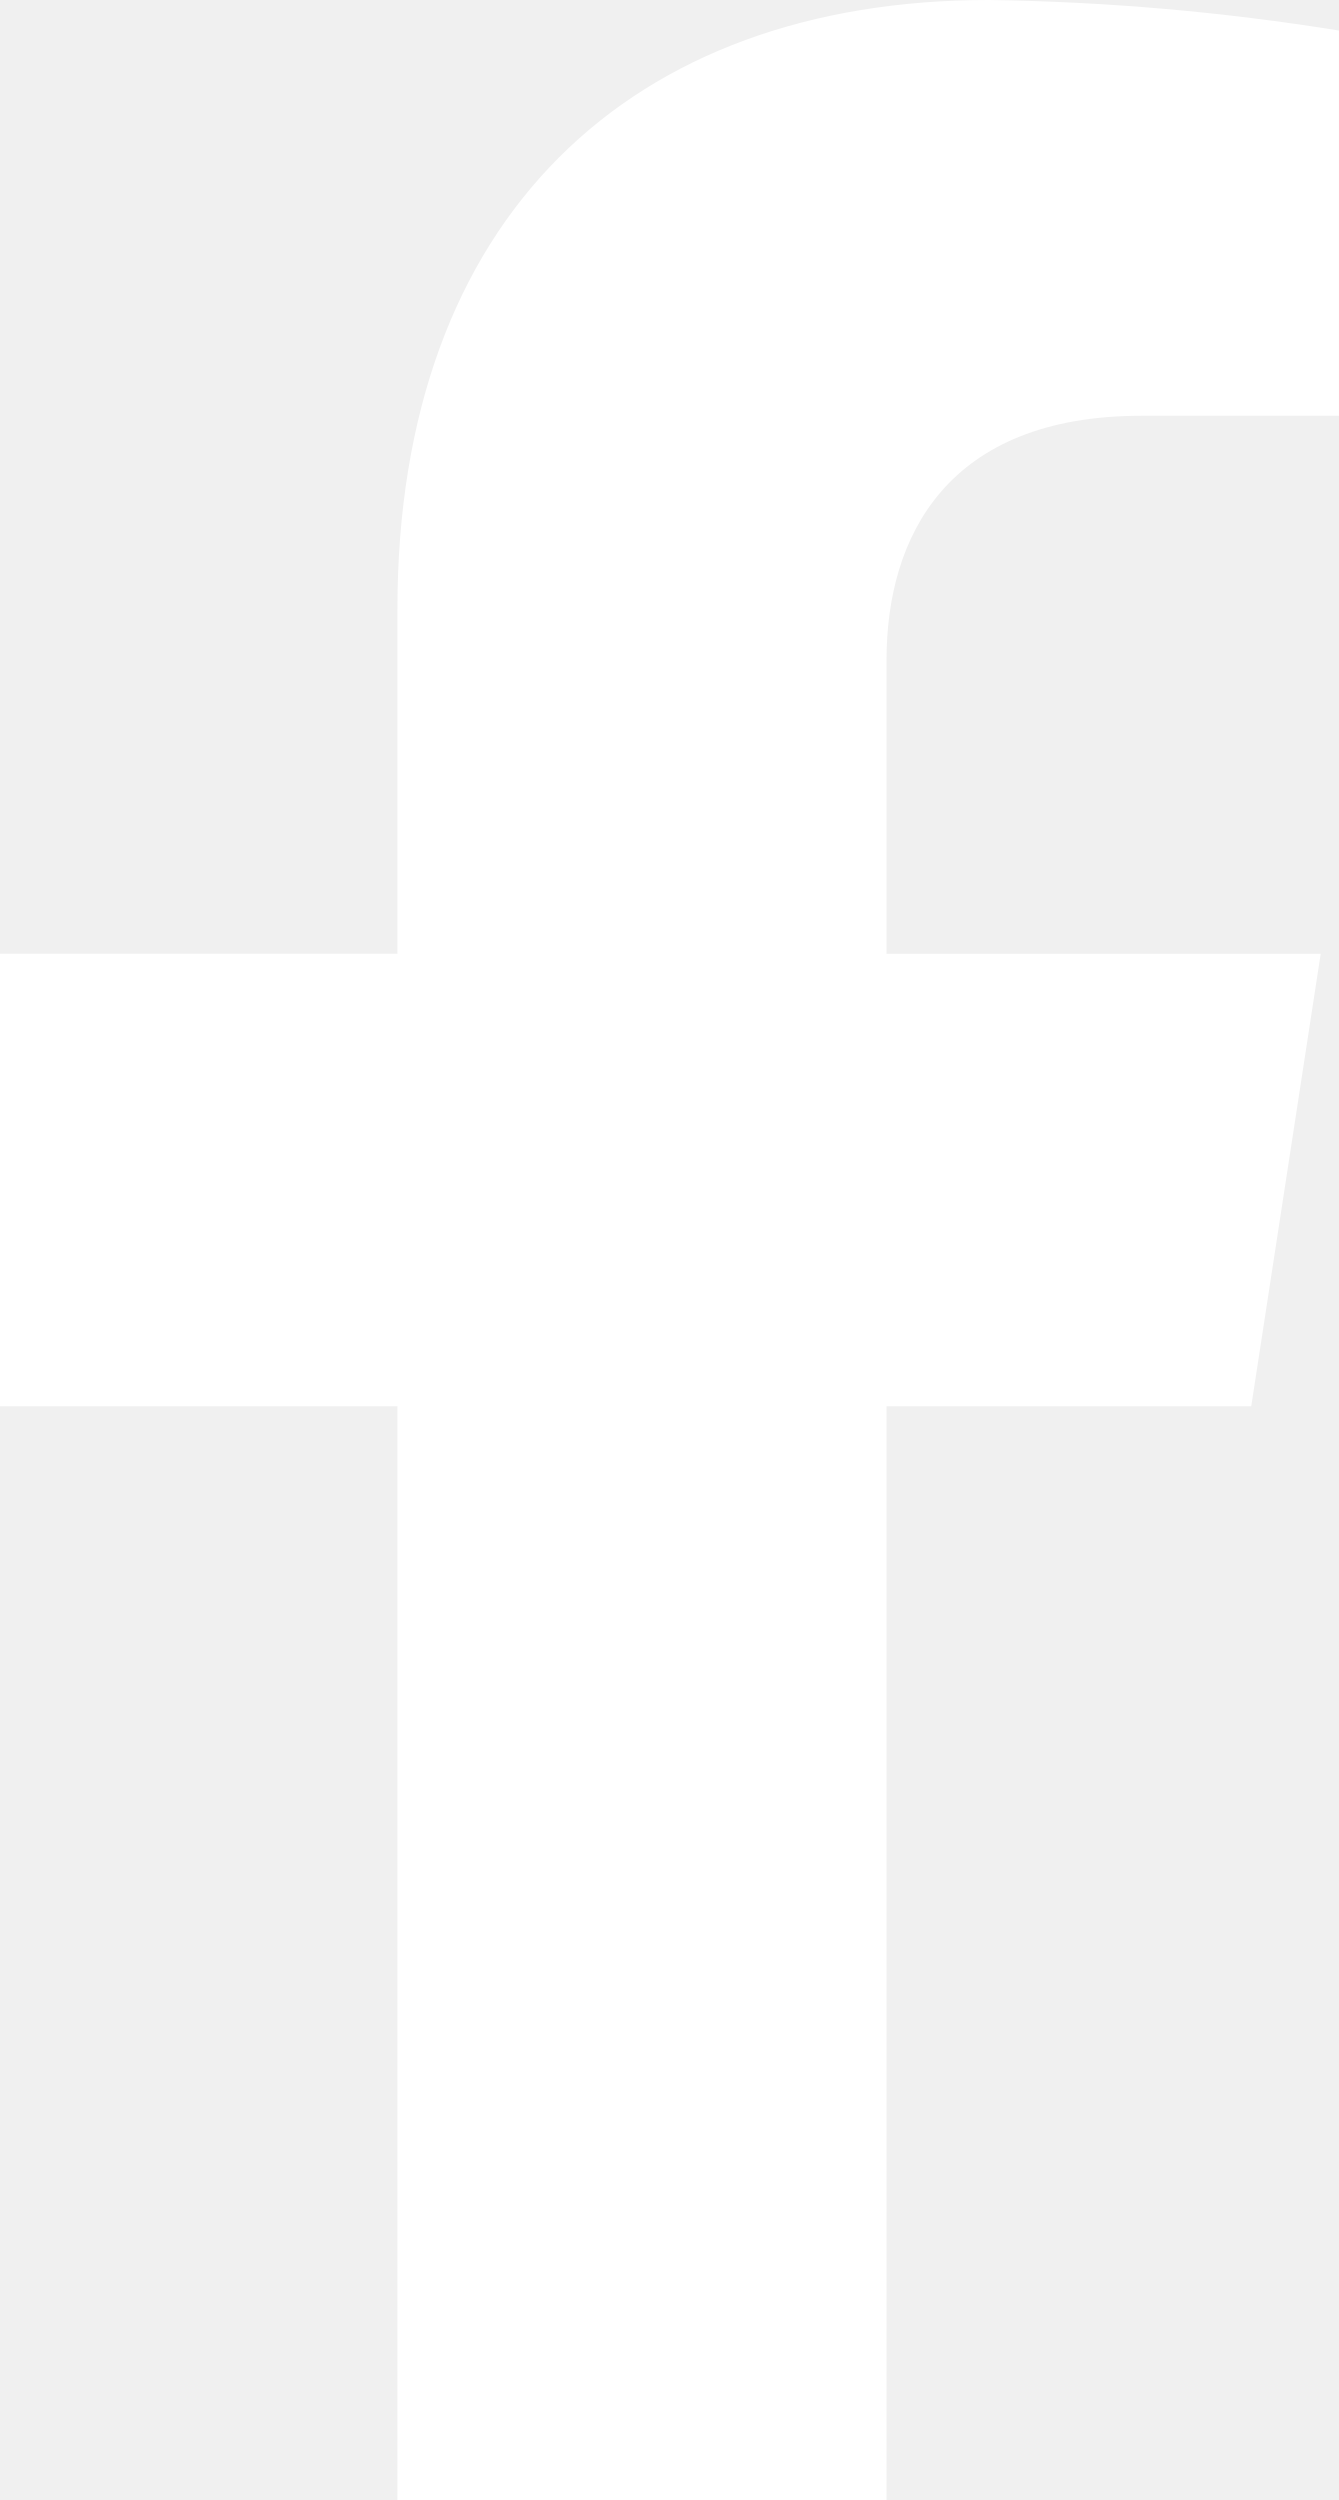
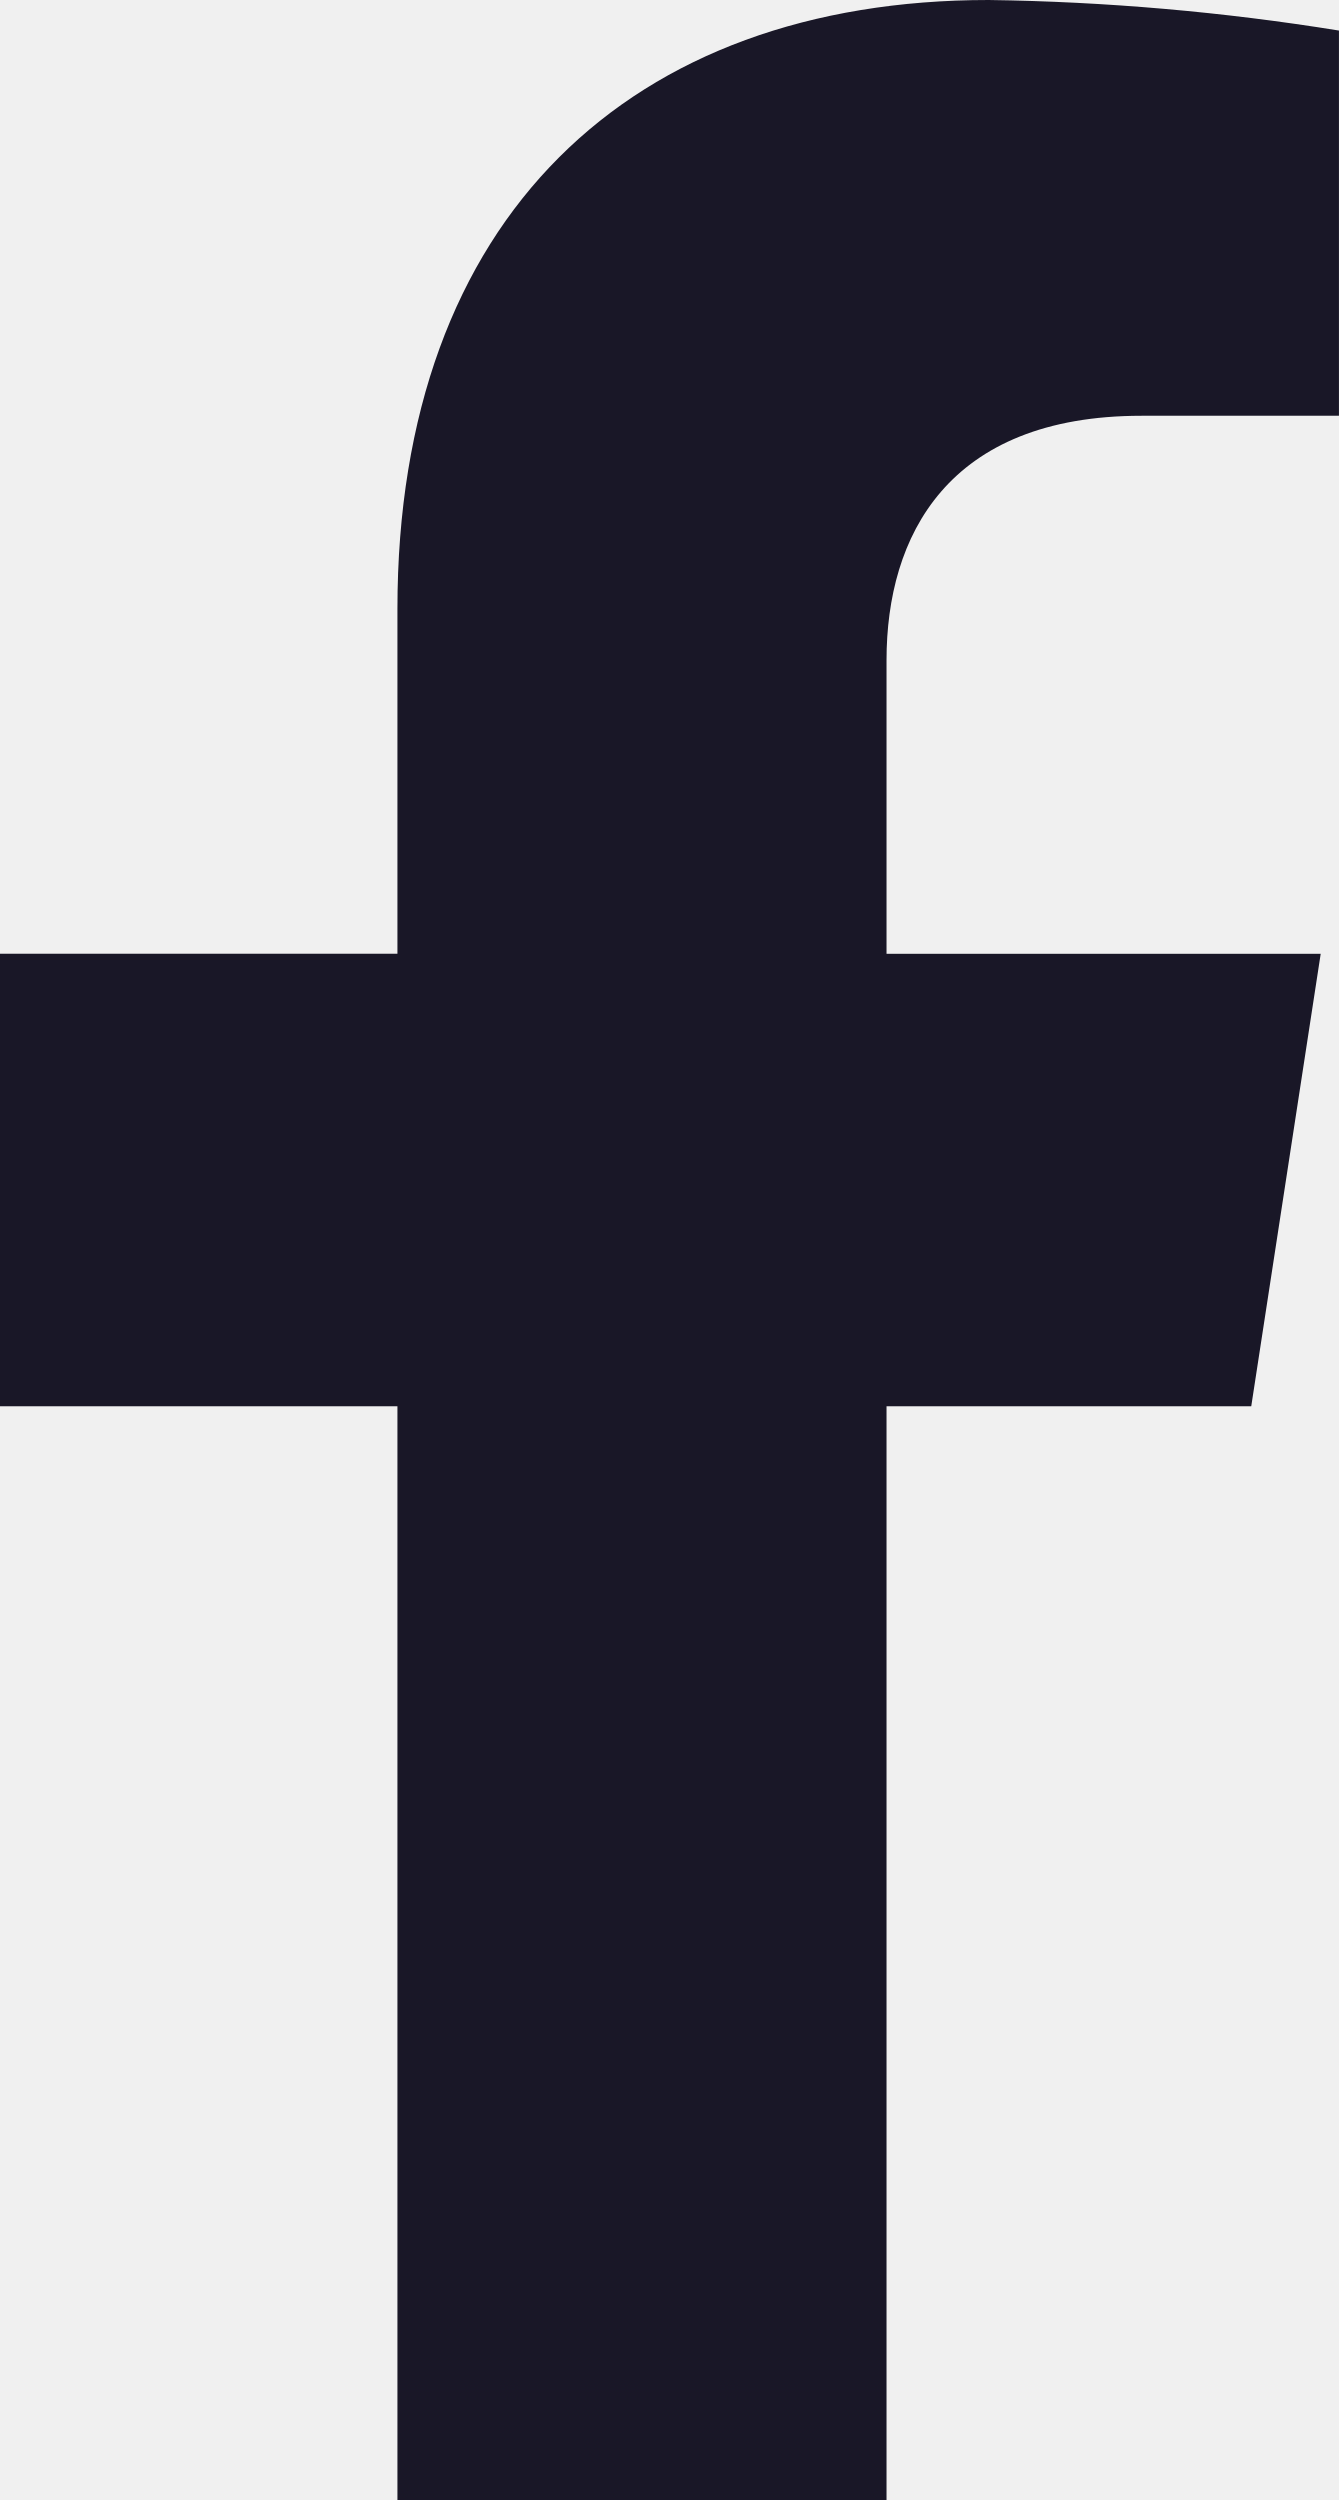
<svg xmlns="http://www.w3.org/2000/svg" width="19.281" height="36" viewBox="0 0 19.281 36">
-   <path id="Icon_awesome-facebook-f" data-name="Icon awesome-facebook-f" d="M19.627,20.25l1-6.515H14.375V9.507c0-1.782.873-3.52,3.673-3.52h2.842V.44A34.658,34.658,0,0,0,15.846,0C10.7,0,7.332,3.12,7.332,8.769v4.965H1.609V20.25H7.332V36h7.043V20.25Z" transform="translate(-1.609)" fill="#fff" />
+   <path id="footre-facebook-icon" d="M19.627,20.25l1-6.515H14.375V9.507c0-1.782.873-3.52,3.673-3.52h2.842V.44A34.658,34.658,0,0,0,15.846,0C10.7,0,7.332,3.12,7.332,8.769v4.965H1.609V20.25H7.332V36h7.043V20.25Z" transform="translate(-1.609)" fill="#191727" />
</svg>
